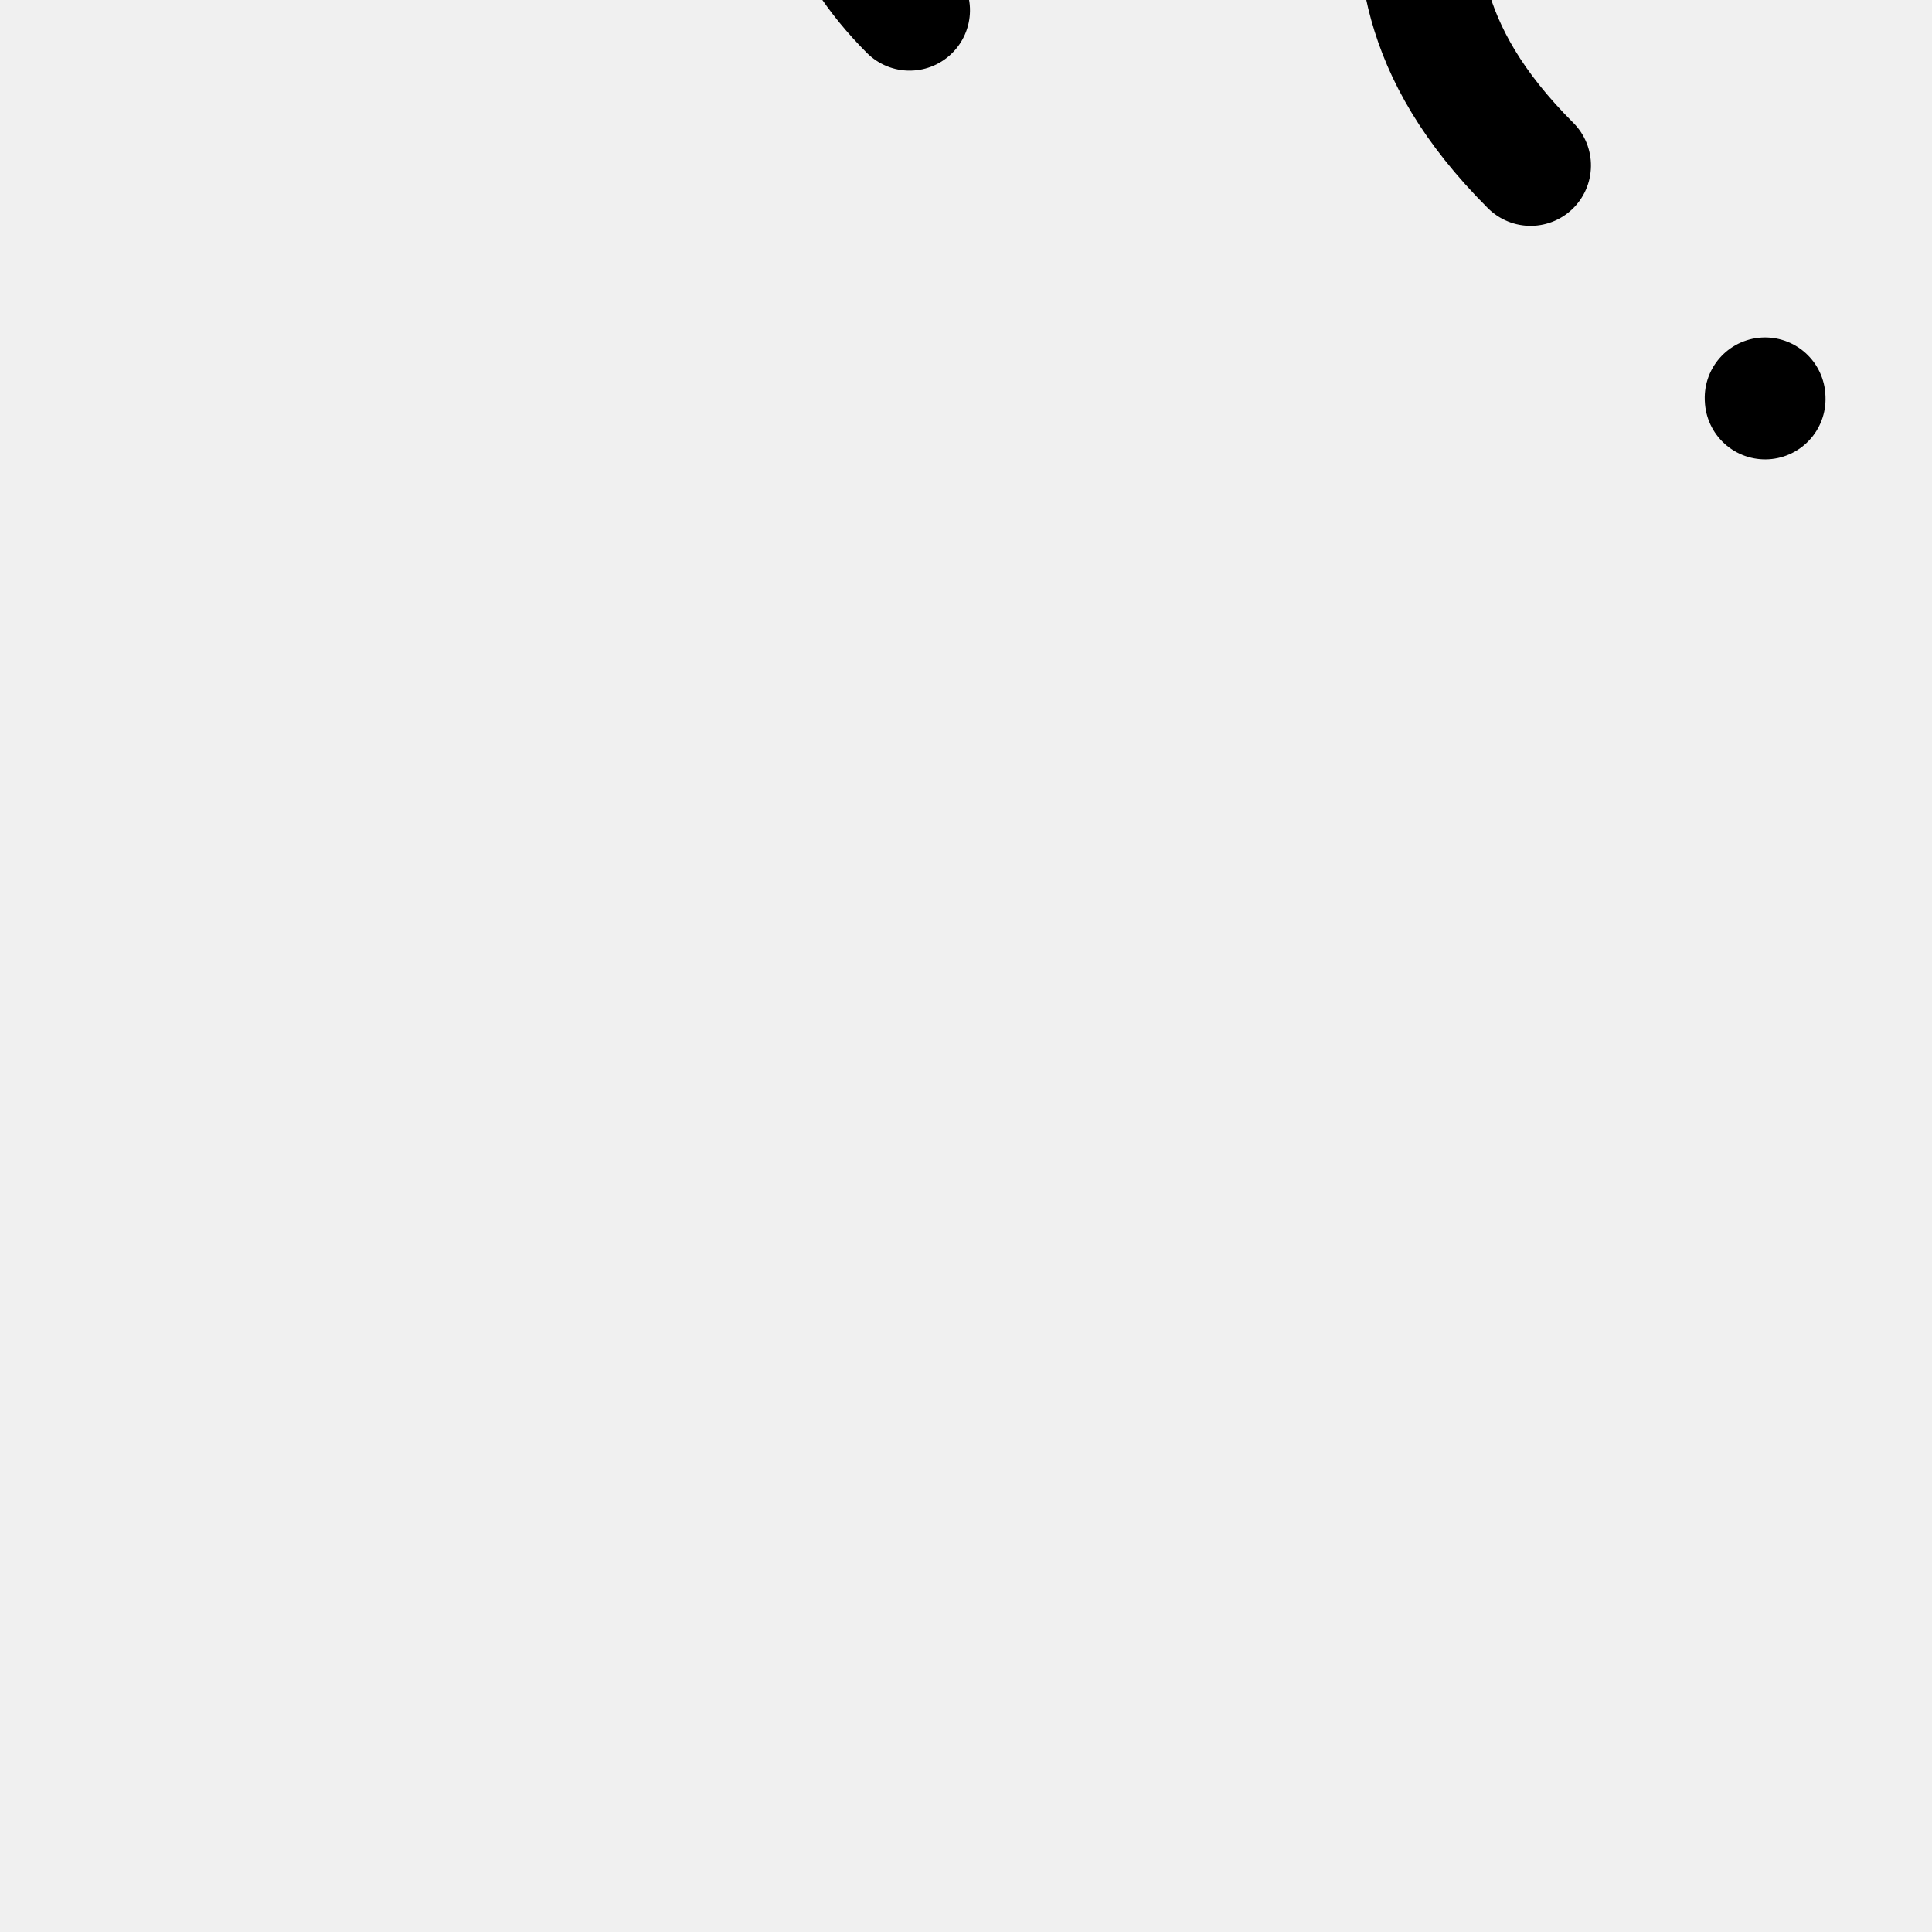
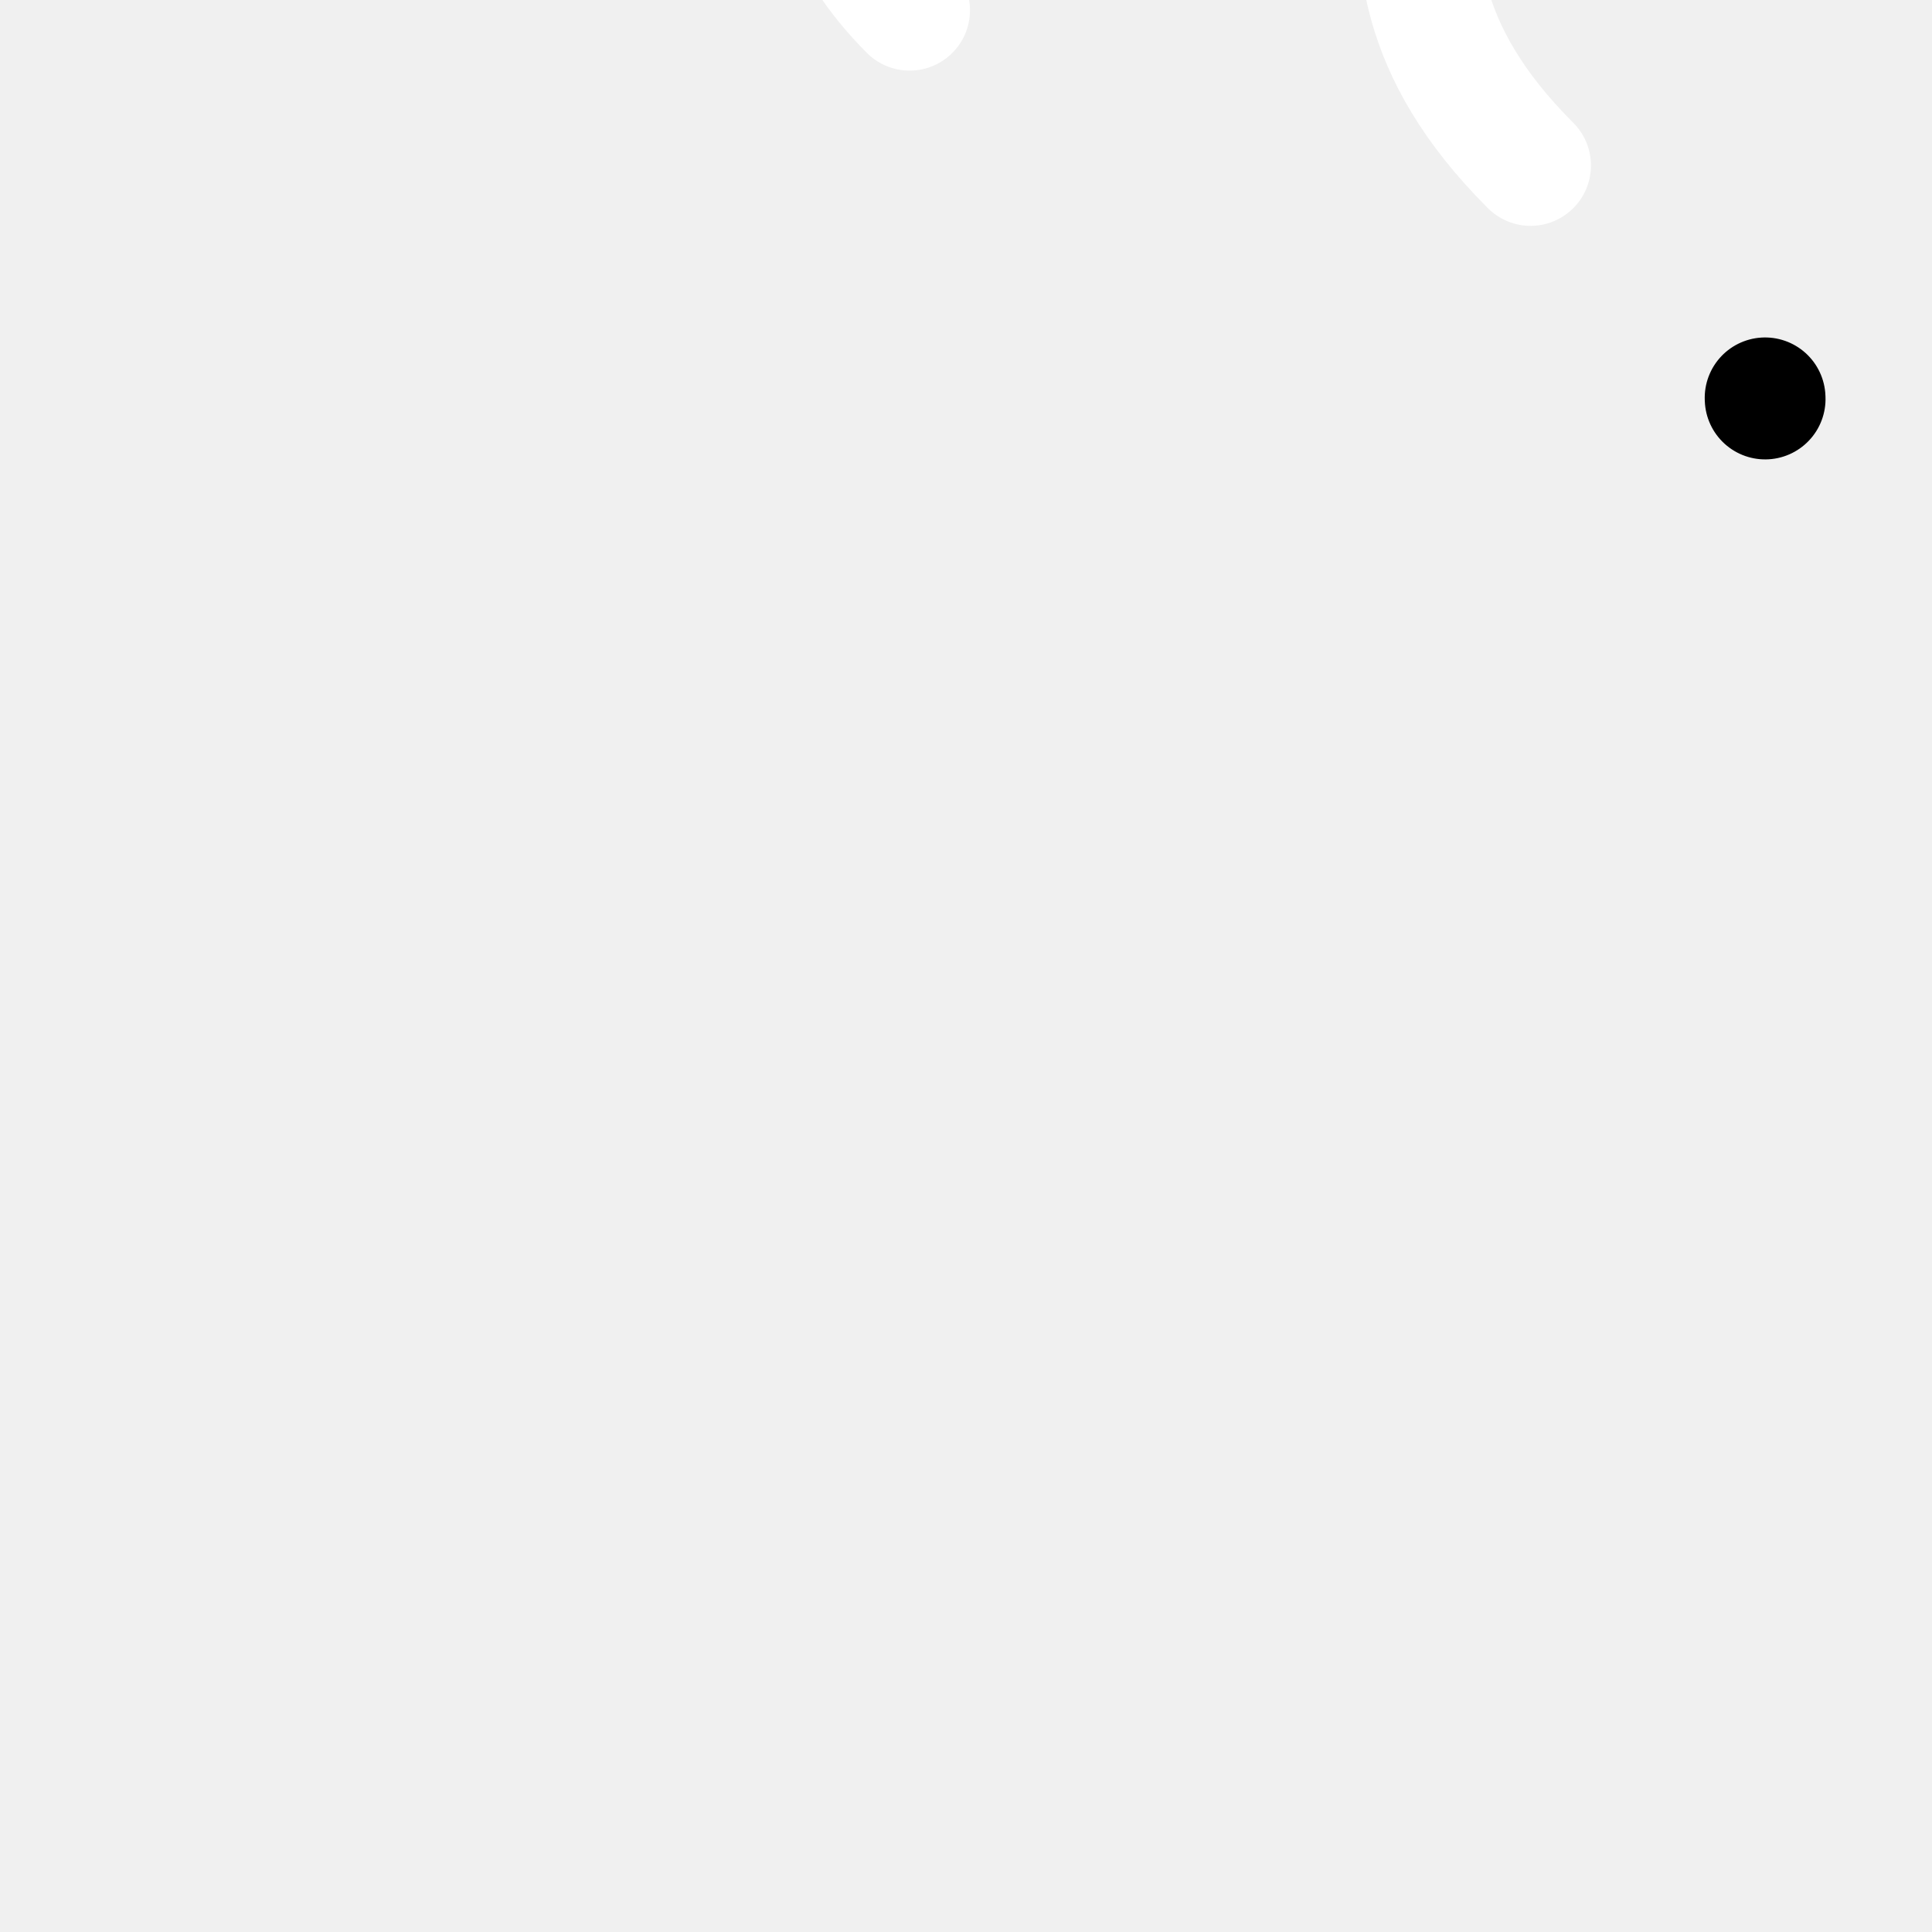
<svg xmlns="http://www.w3.org/2000/svg" fill="none" height="24" stroke-width="1.5" viewBox="0 0 24 24" width="24" style="transform: rotate(-45deg);">
-   <path d="M7.9 8.08C7.9 3.307 15.4 3.307 15.4 8.08C15.4 11.489 11.991 10.807 11.991 14.898" stroke="black" stroke-linecap="round" stroke-linejoin="round" />
+   <path d="M7.9 8.08C7.9 3.307 15.4 3.307 15.4 8.08C15.4 11.489 11.991 10.807 11.991 14.898" stroke="white" stroke-linecap="round" stroke-linejoin="round" />
  <path d="M12 19.01L12.01 18.999" stroke="black" stroke-linecap="round" stroke-linejoin="round" />
</svg>
